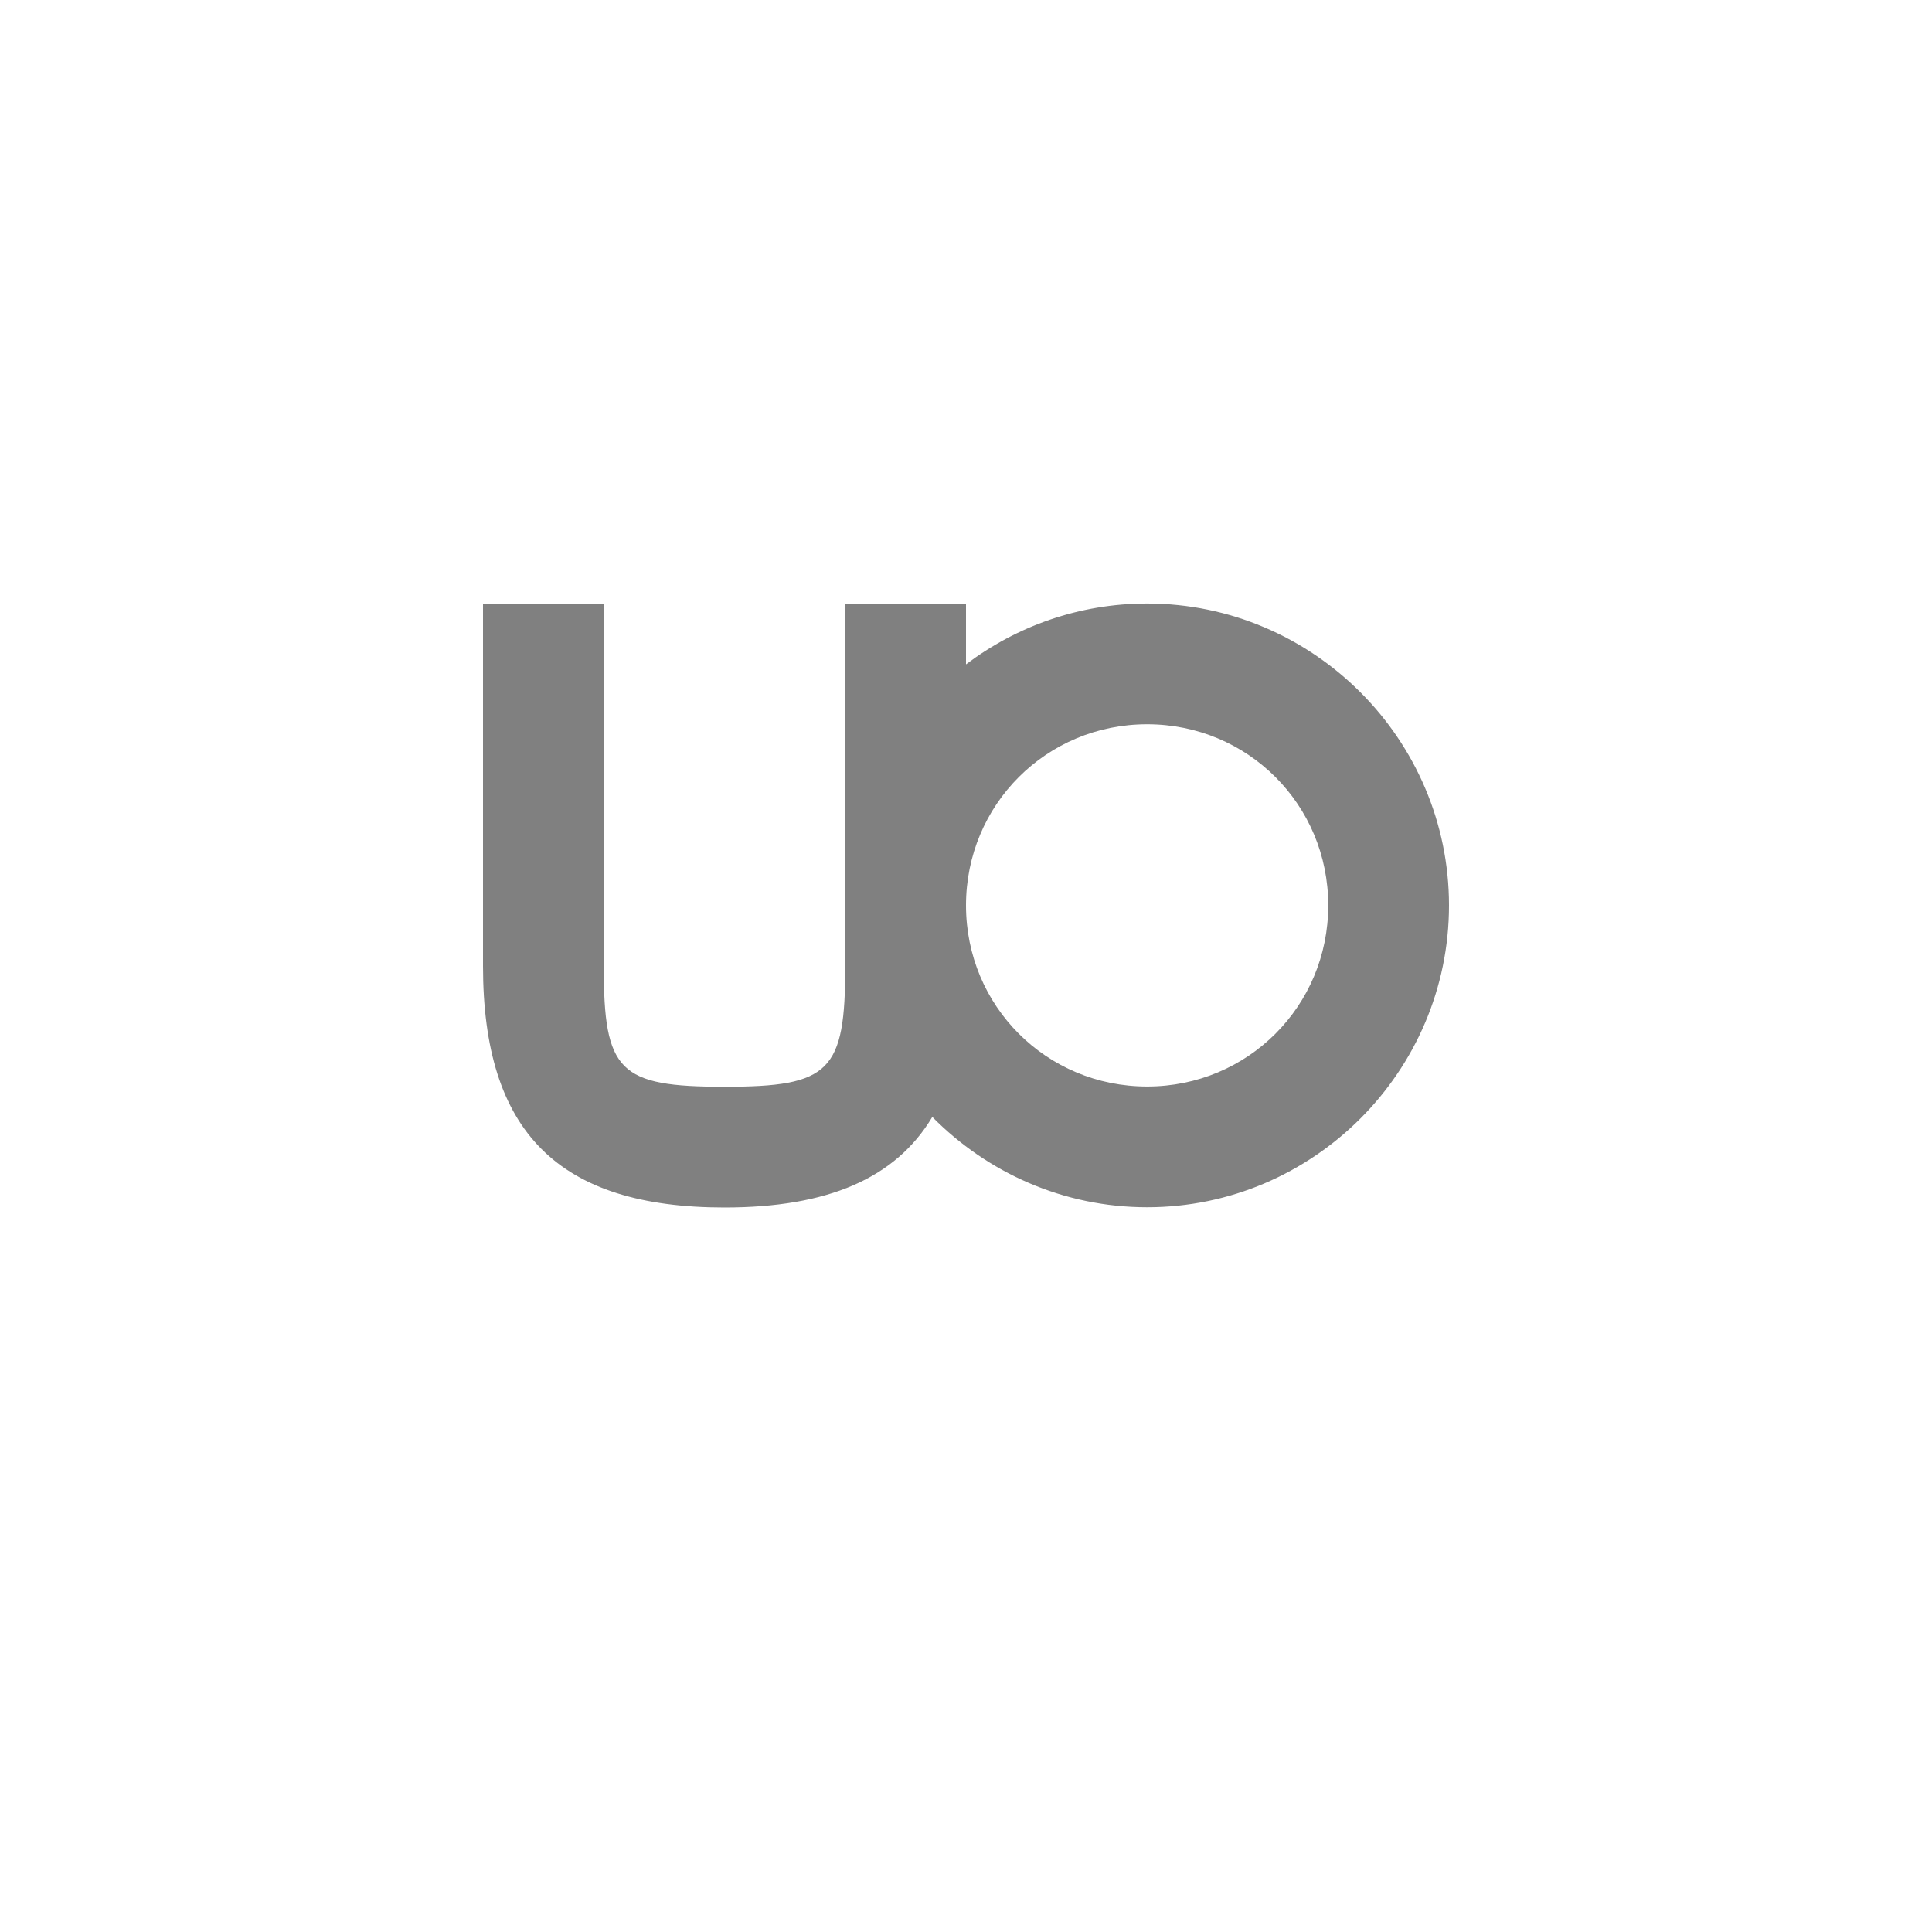
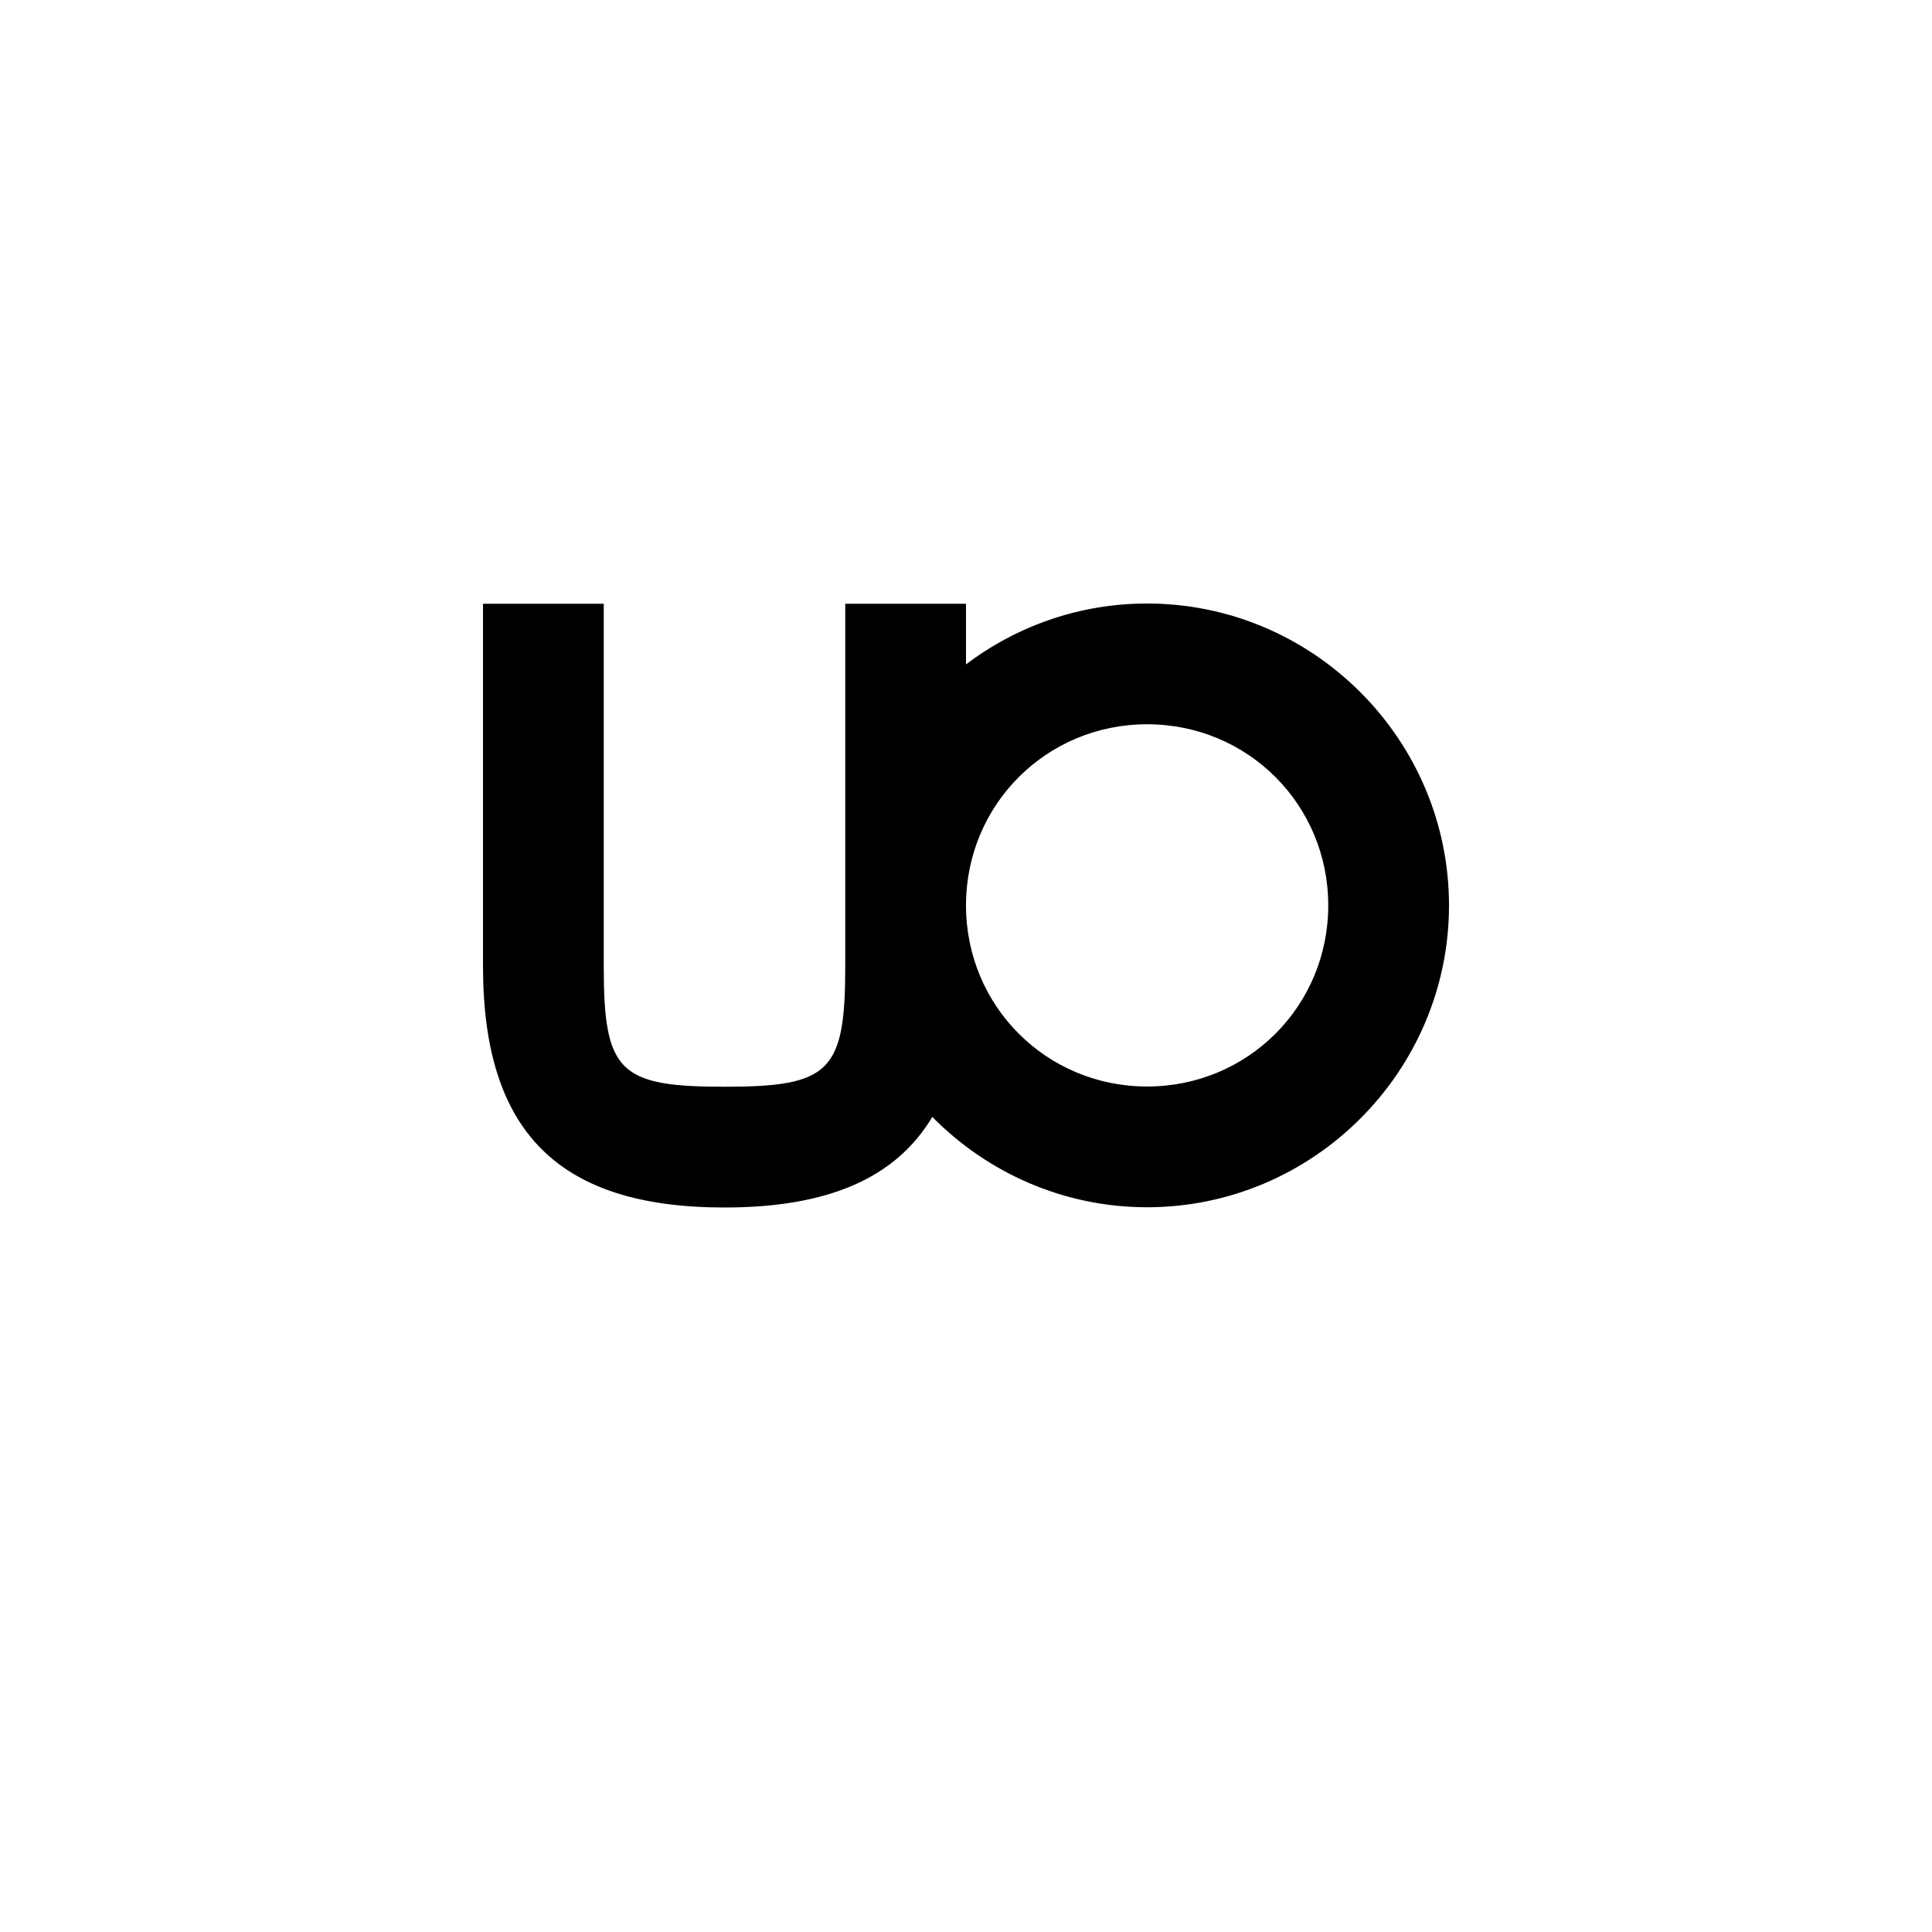
- <svg xmlns="http://www.w3.org/2000/svg" width="16px" height="16px" viewBox="0 0 16 16" version="1.1">
-   <defs />
-   <g id="Page-2" stroke="none" stroke-width="1" fill="none" fill-rule="evenodd">
-     <g id="icon16-off" transform="translate(4, 4)" fill="#808080">
-       <path d="M3.721,5.25 C3.416,5.76 2.852,6 2,6 C0.625,6 -0,5.375 -0,4 L-0,1 L1,1 L1,4 C1,4.875 1.125,5 2,5 C2.875,5 3,4.875 3,4 L3,1 L4,1 L4,1.502 C4.418,1.186 4.938,0.998 5.5,0.998 L5.5,0.998 C6.875,0.998 8,2.123 8,3.498 C8,4.873 6.875,5.998 5.5,5.998 C4.806,5.998 4.176,5.711 3.721,5.25 Z M5.5,1.998 C6.334,1.998 7,2.664 7,3.498 C7,4.332 6.334,4.998 5.5,4.998 C4.666,4.998 4,4.332 4,3.498 C4,2.664 4.666,1.998 5.5,1.998 L5.5,1.998 Z" id="Combined-Shape" />
-     </g>
-   </g>
+ <svg xmlns="http://www.w3.org/2000/svg" width="16" height="16" viewBox="0 0 16 16">
+   <path d="M7.721 9.25C7.416 9.76 6.852 10 6 10 4.625 10 4 9.375 4 8L4 5 5 5 5 8C5 8.875 5.125 9 6 9 6.875 9 7 8.875 7 8L7 5 8 5 8 5.502C8.418 5.186 8.938 4.998 9.5 4.998L9.5 4.998C10.875 4.998 12 6.123 12 7.498 12 8.873 10.875 9.998 9.5 9.998 8.806 9.998 8.176 9.711 7.721 9.25ZM9.5 5.998C10.334 5.998 11 6.664 11 7.498 11 8.332 10.334 8.998 9.5 8.998 8.666 8.998 8 8.332 8 7.498 8 6.664 8.666 5.998 9.5 5.998L9.5 5.998Z" fill="black" fill-rule="evenodd" />
</svg>
